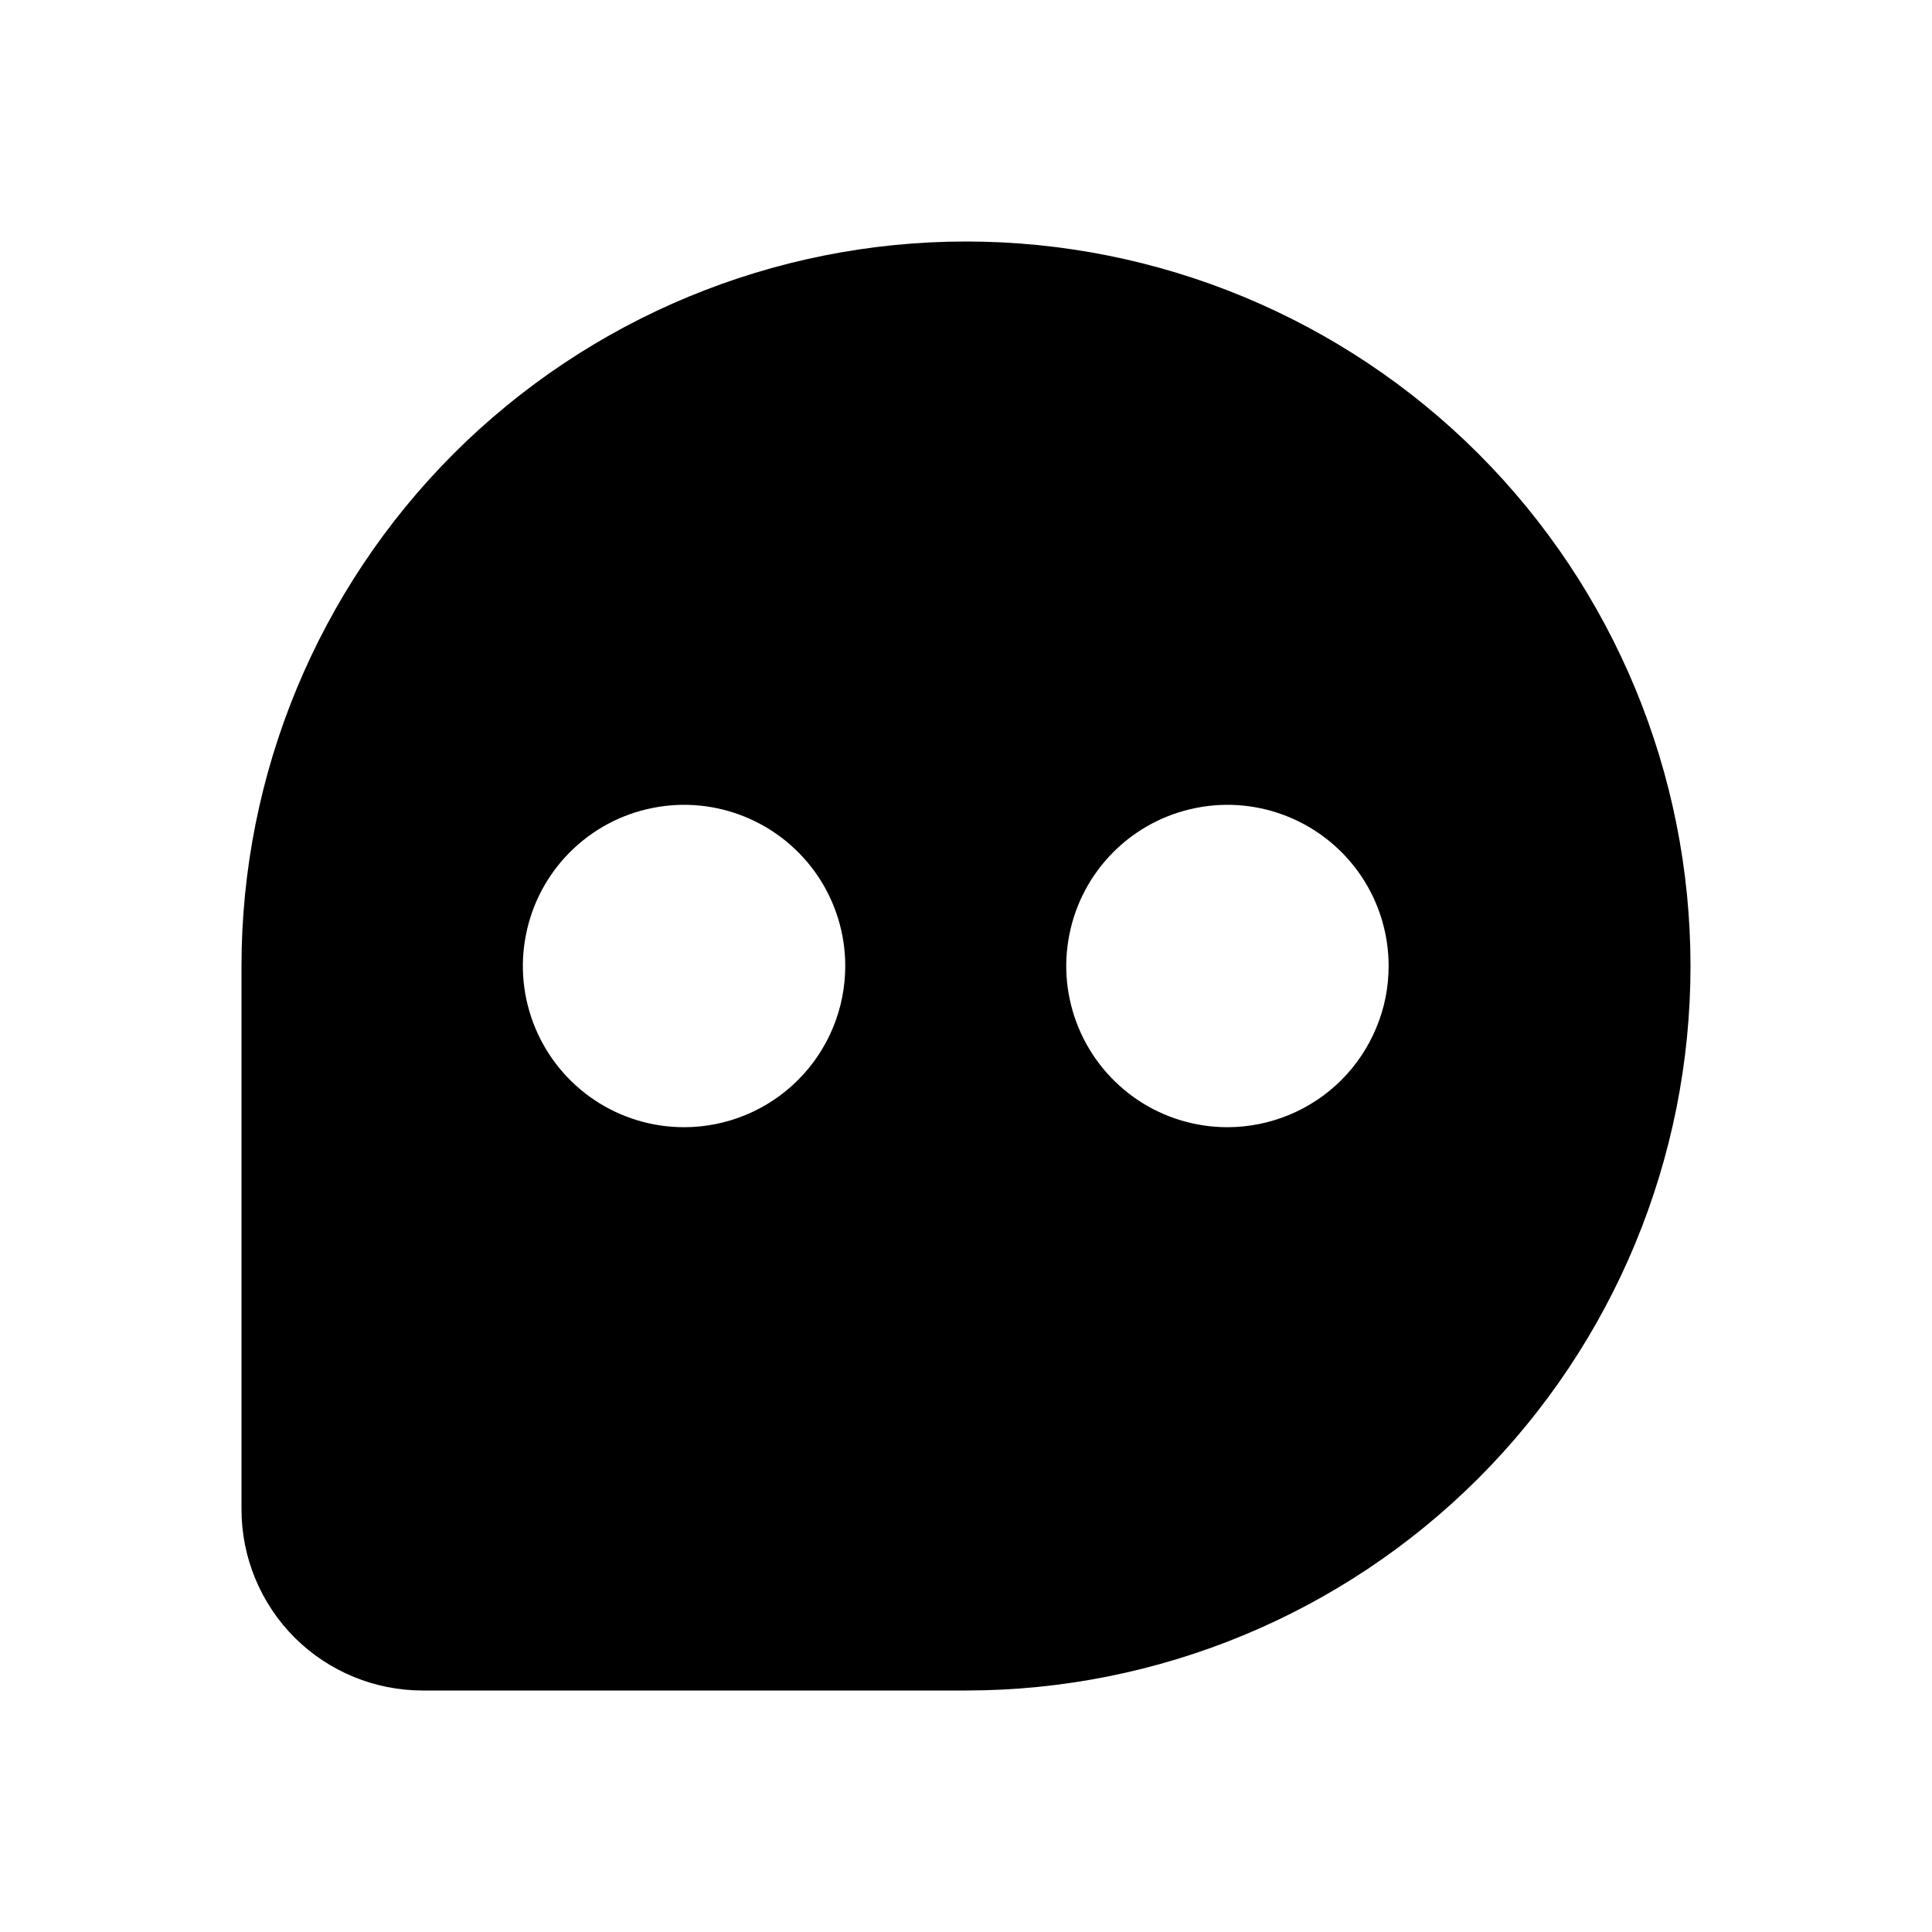
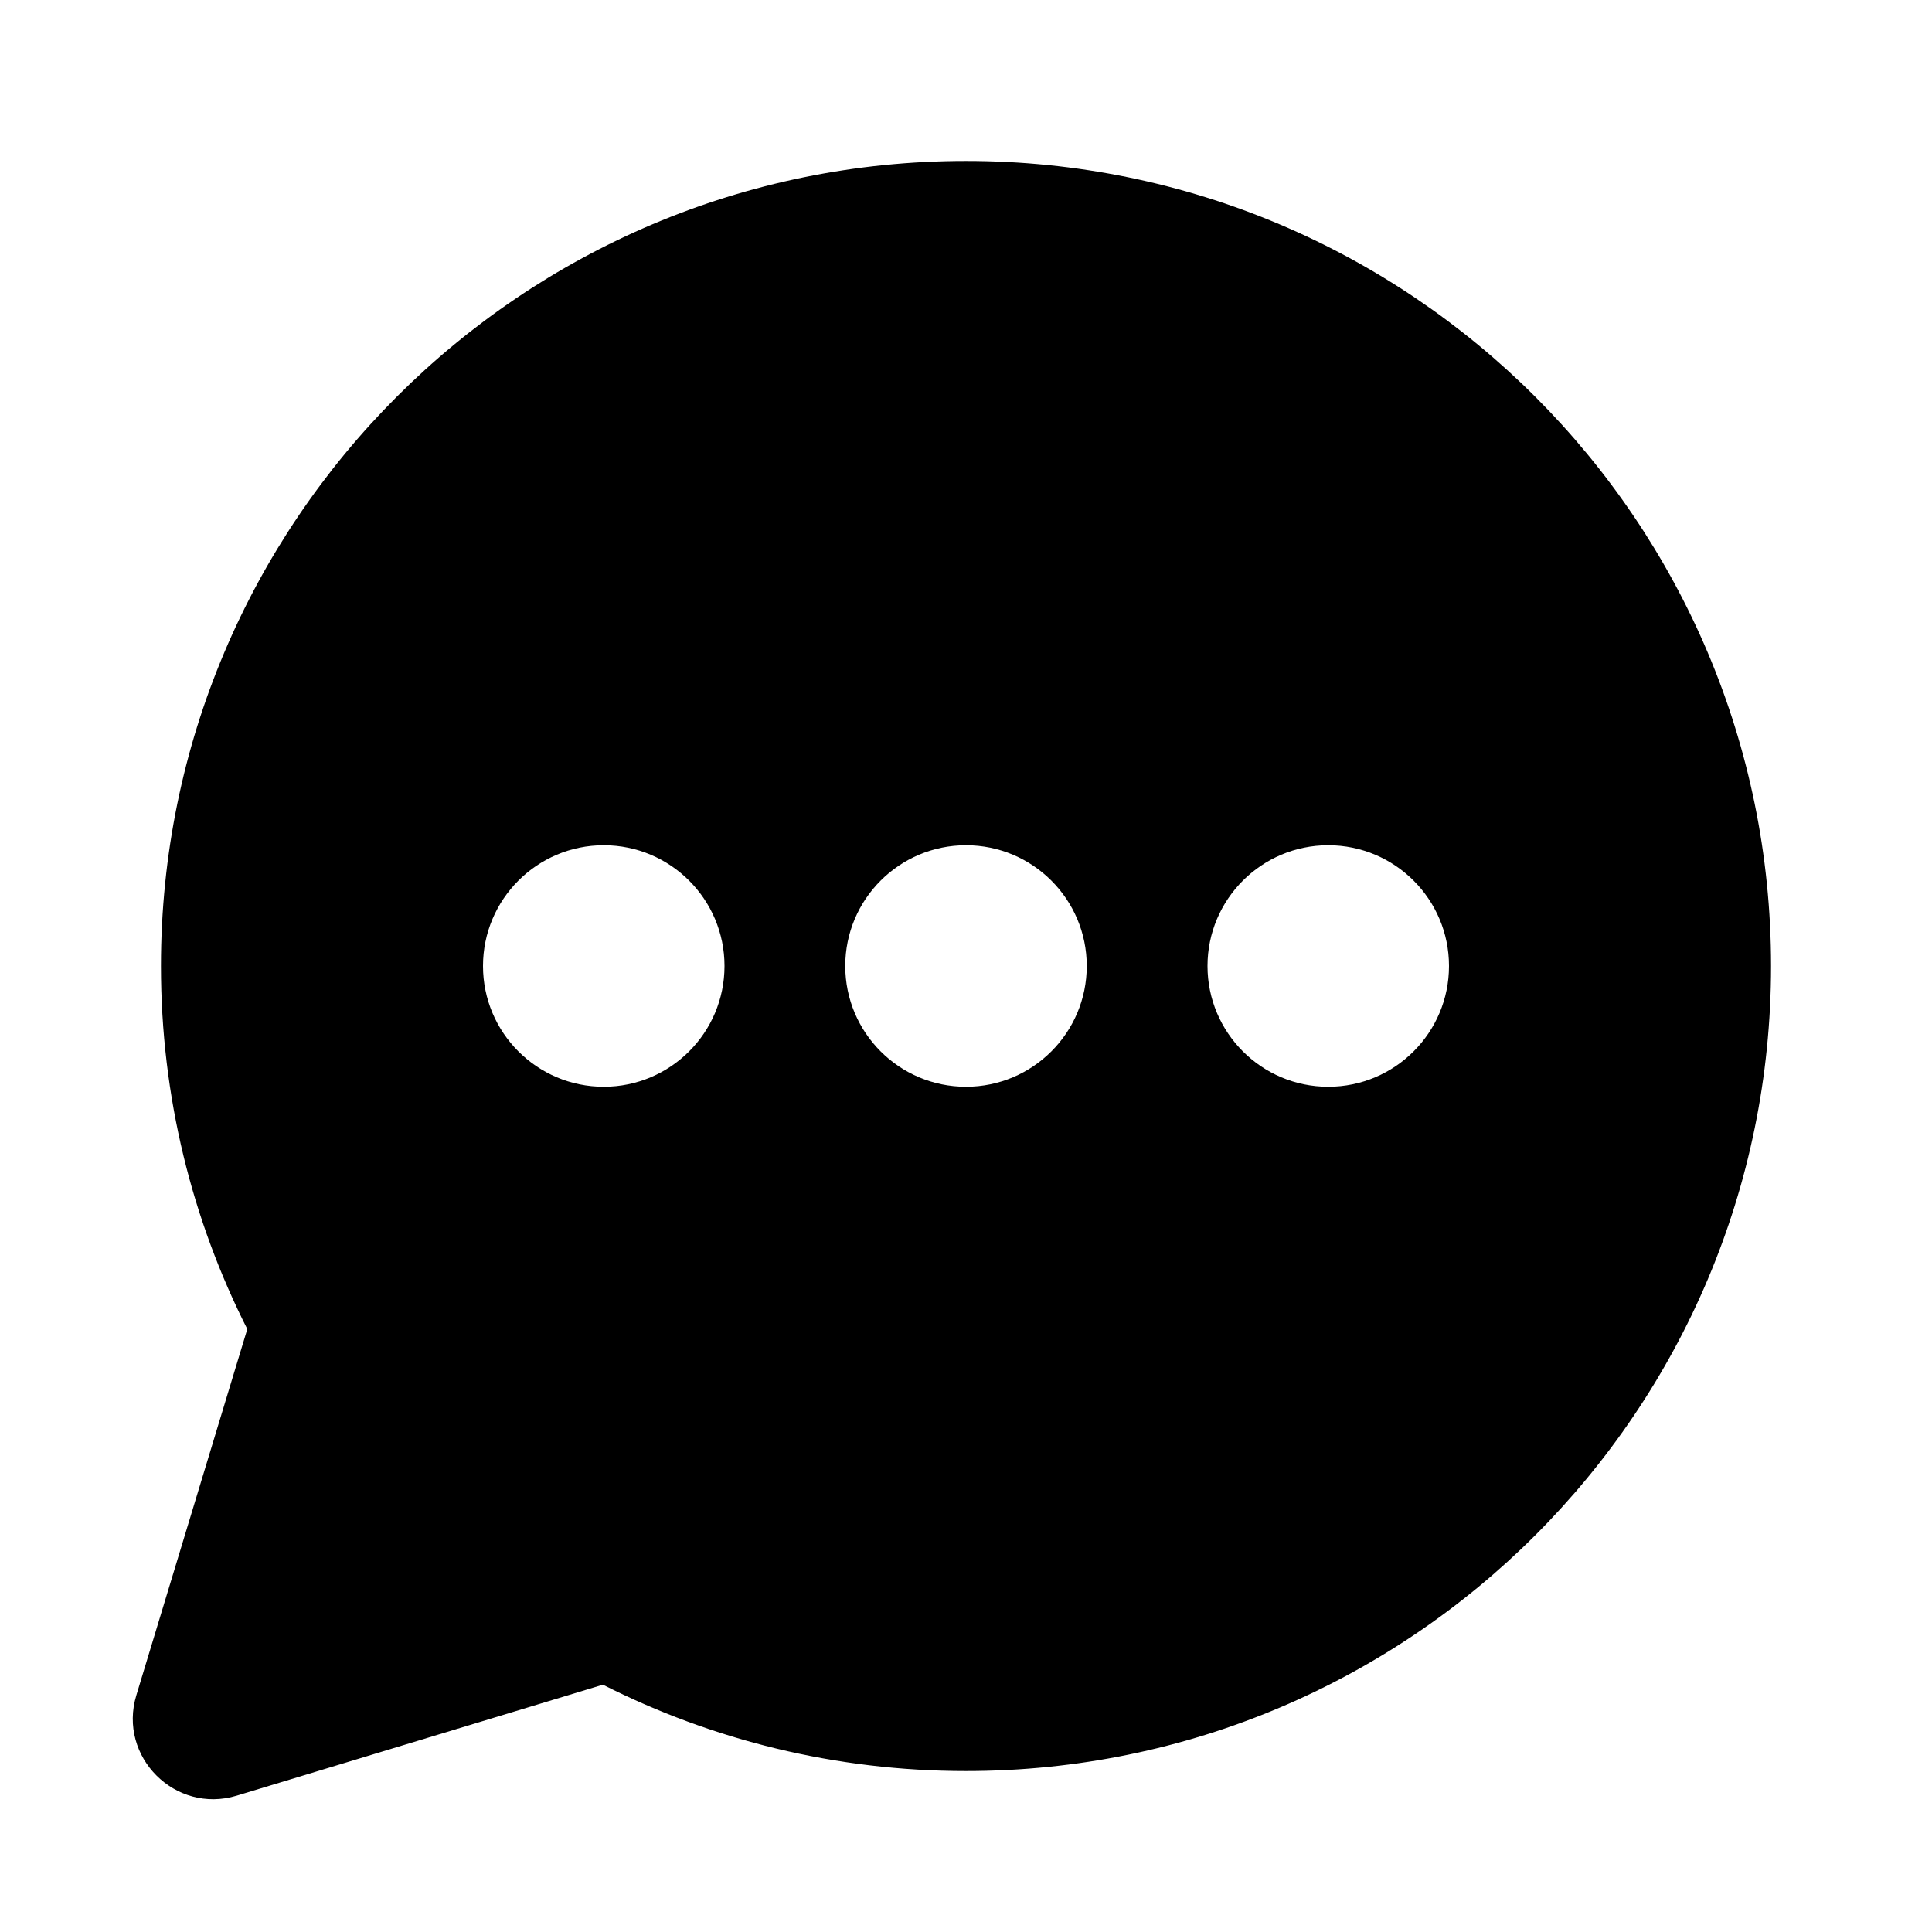
<svg xmlns="http://www.w3.org/2000/svg" width="16" height="16" viewBox="0 0 16 16" fill="none">
-   <path d="M8 2C6.409 2 4.883 2.632 3.757 3.757C2.632 4.883 2 6.409 2 8V12.5C2 12.898 2.158 13.279 2.439 13.561C2.721 13.842 3.102 14 3.5 14H8C9.591 14 11.117 13.368 12.243 12.243C13.368 11.117 14 9.591 14 8C14 6.409 13.368 4.883 12.243 3.757C11.117 2.632 9.591 2 8 2V2ZM5.665 9.335C5.401 9.335 5.143 9.257 4.923 9.11C4.704 8.963 4.533 8.755 4.432 8.511C4.331 8.267 4.304 7.999 4.356 7.74C4.407 7.481 4.534 7.243 4.721 7.056C4.908 6.869 5.146 6.742 5.405 6.691C5.664 6.639 5.932 6.666 6.176 6.767C6.42 6.868 6.628 7.039 6.775 7.258C6.922 7.478 7 7.736 7 8C7 8.354 6.859 8.694 6.609 8.944C6.359 9.194 6.019 9.335 5.665 9.335V9.335ZM10.165 9.335C9.901 9.335 9.643 9.257 9.423 9.11C9.204 8.963 9.033 8.755 8.932 8.511C8.831 8.267 8.804 7.999 8.856 7.74C8.907 7.481 9.034 7.243 9.221 7.056C9.408 6.869 9.646 6.742 9.905 6.691C10.164 6.639 10.432 6.666 10.676 6.767C10.92 6.868 11.128 7.039 11.275 7.258C11.422 7.478 11.5 7.736 11.5 8C11.5 8.175 11.466 8.349 11.398 8.511C11.331 8.673 11.233 8.82 11.109 8.944C10.985 9.068 10.838 9.166 10.676 9.233C10.514 9.3 10.34 9.335 10.165 9.335V9.335Z" fill="black" />
+   <path fill-rule="evenodd" clip-rule="evenodd" d="M14.667 8C14.667 11.682 11.682 14.667 8 14.667C6.918 14.667 5.897 14.409 4.993 13.952L1.96 14.871C1.451 15.025 0.975 14.549 1.129 14.04L2.048 11.007C1.591 10.103 1.333 9.082 1.333 8C1.333 4.318 4.318 1.333 8 1.333C11.682 1.333 14.667 4.318 14.667 8ZM5 9C5.552 9 6 8.552 6 8C6 7.448 5.552 7 5 7C4.448 7 4 7.448 4 8C4 8.552 4.448 9 5 9ZM9 8C9 8.552 8.552 9 8 9C7.448 9 7 8.552 7 8C7 7.448 7.448 7 8 7C8.552 7 9 7.448 9 8ZM11 9C11.552 9 12 8.552 12 8C12 7.448 11.552 7 11 7C10.448 7 10 7.448 10 8C10 8.552 10.448 9 11 9Z" fill="black" />
</svg>
